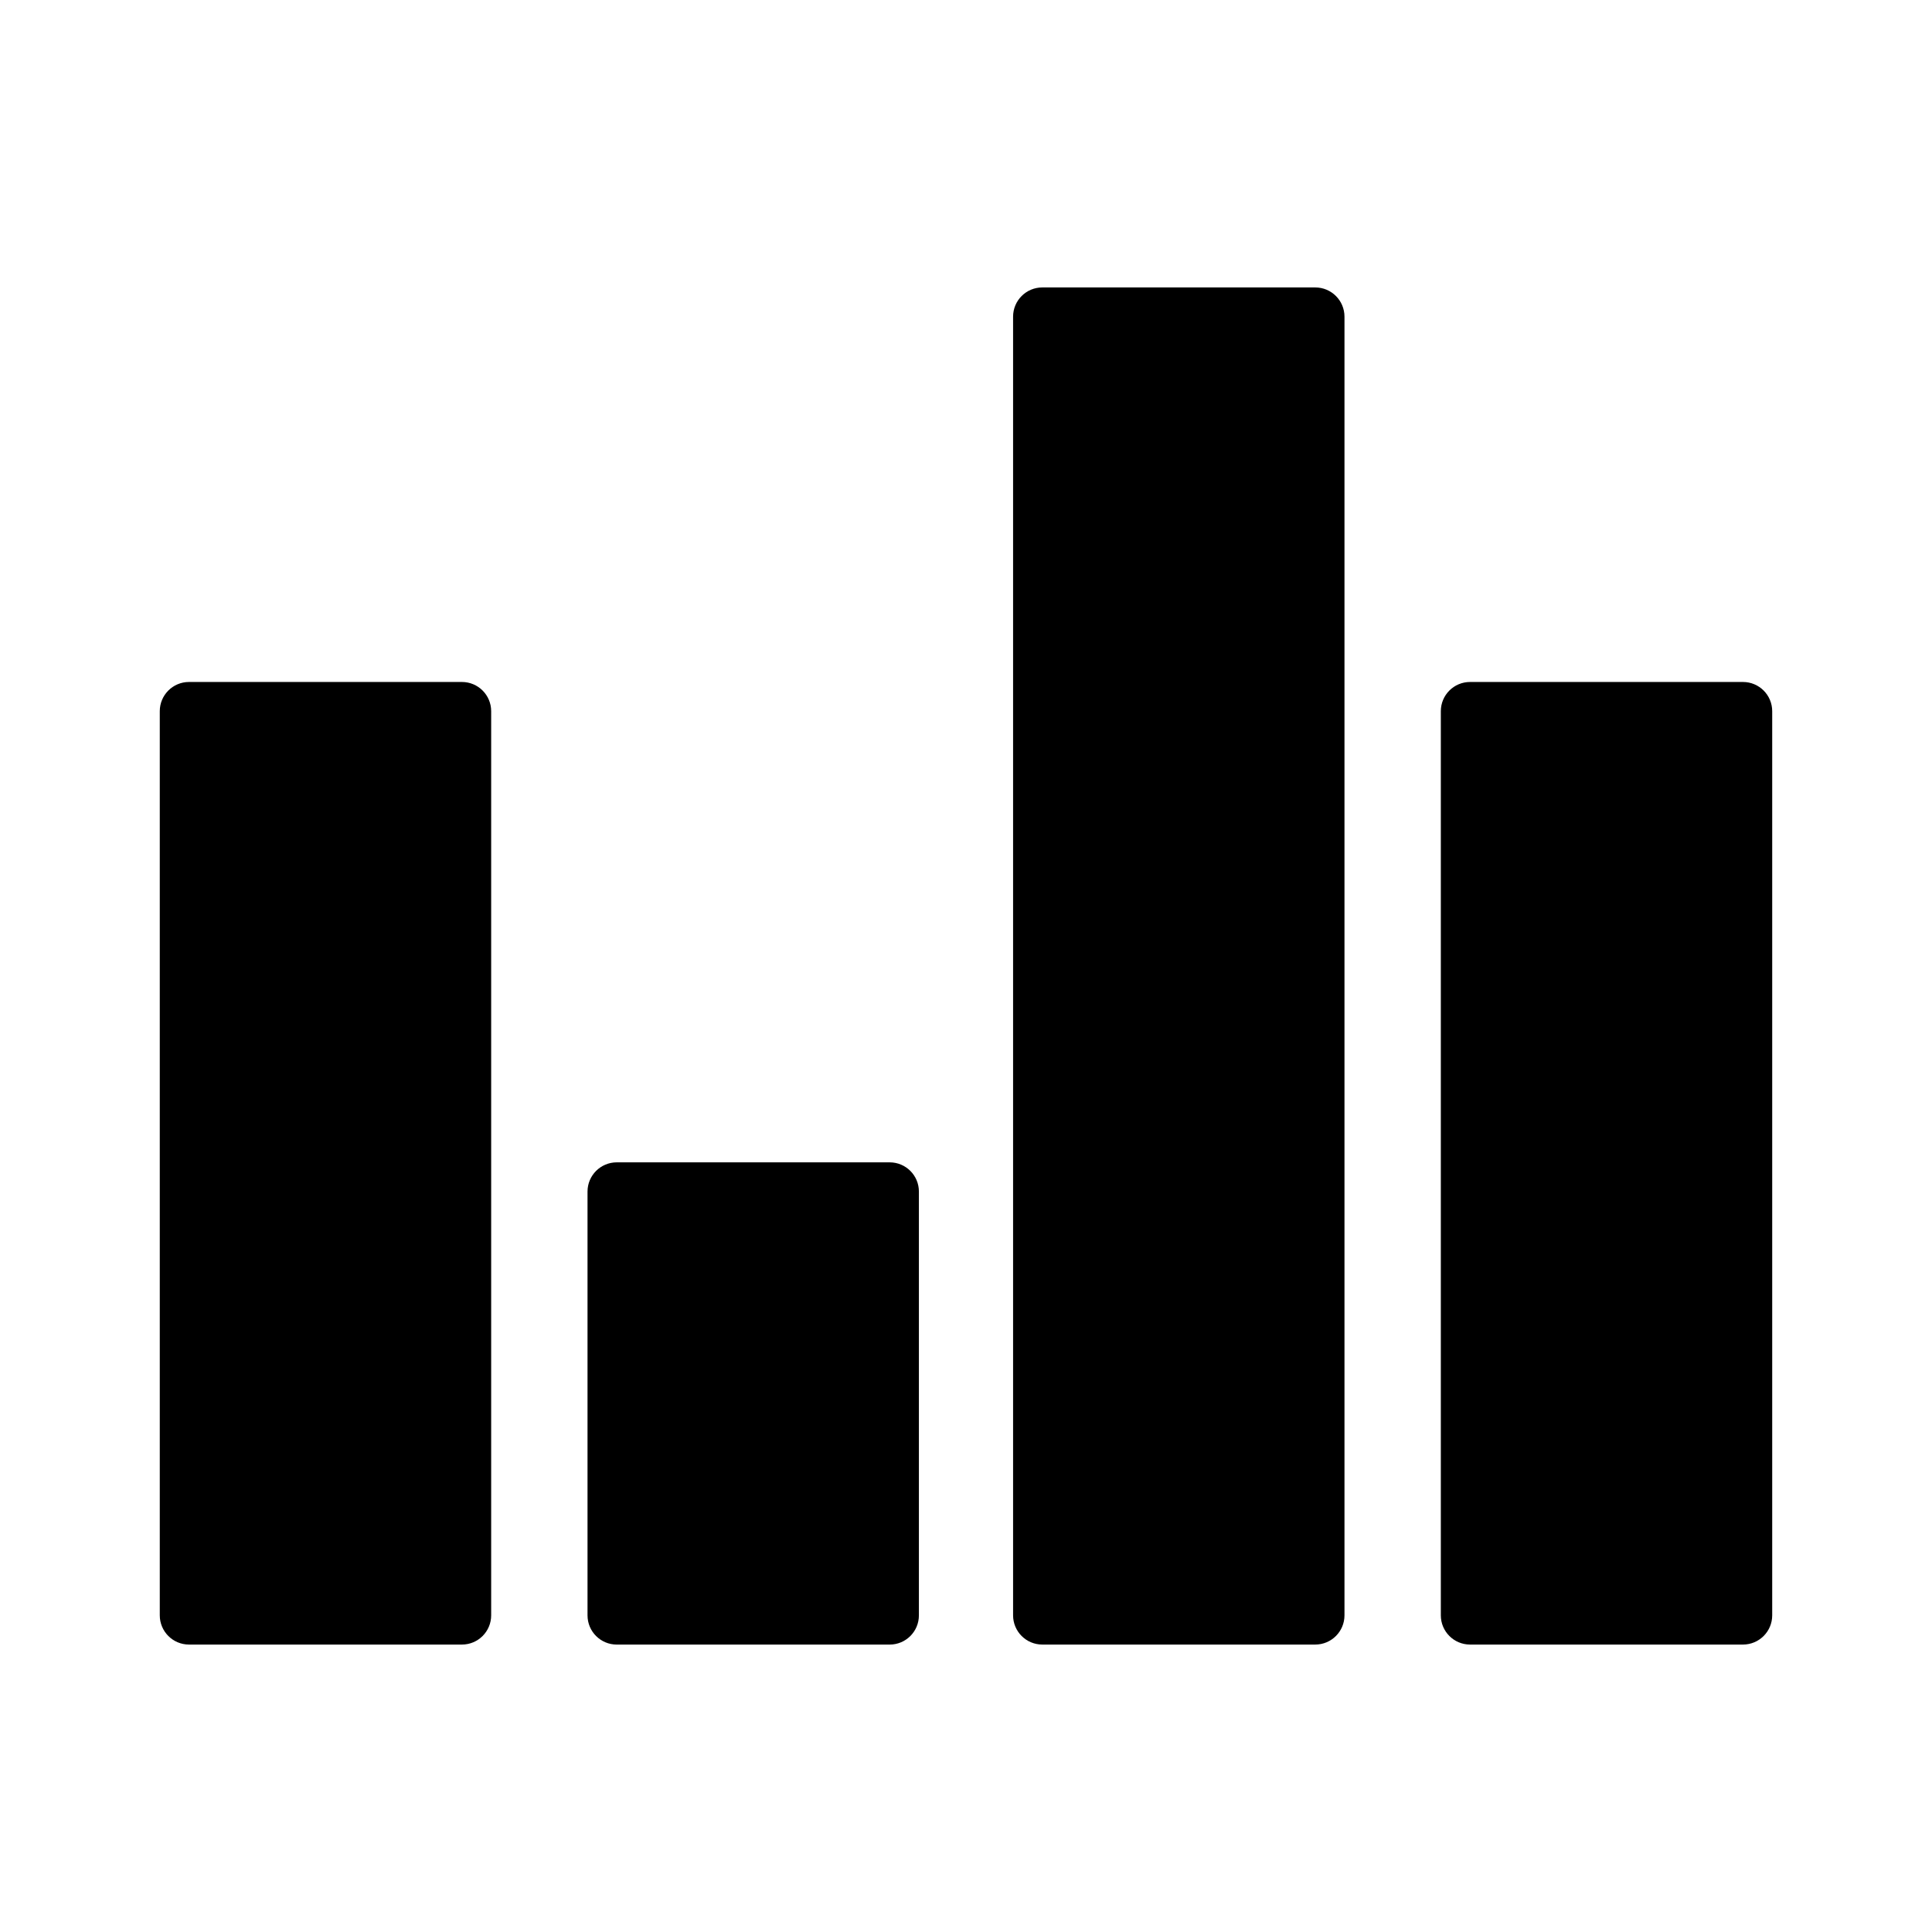
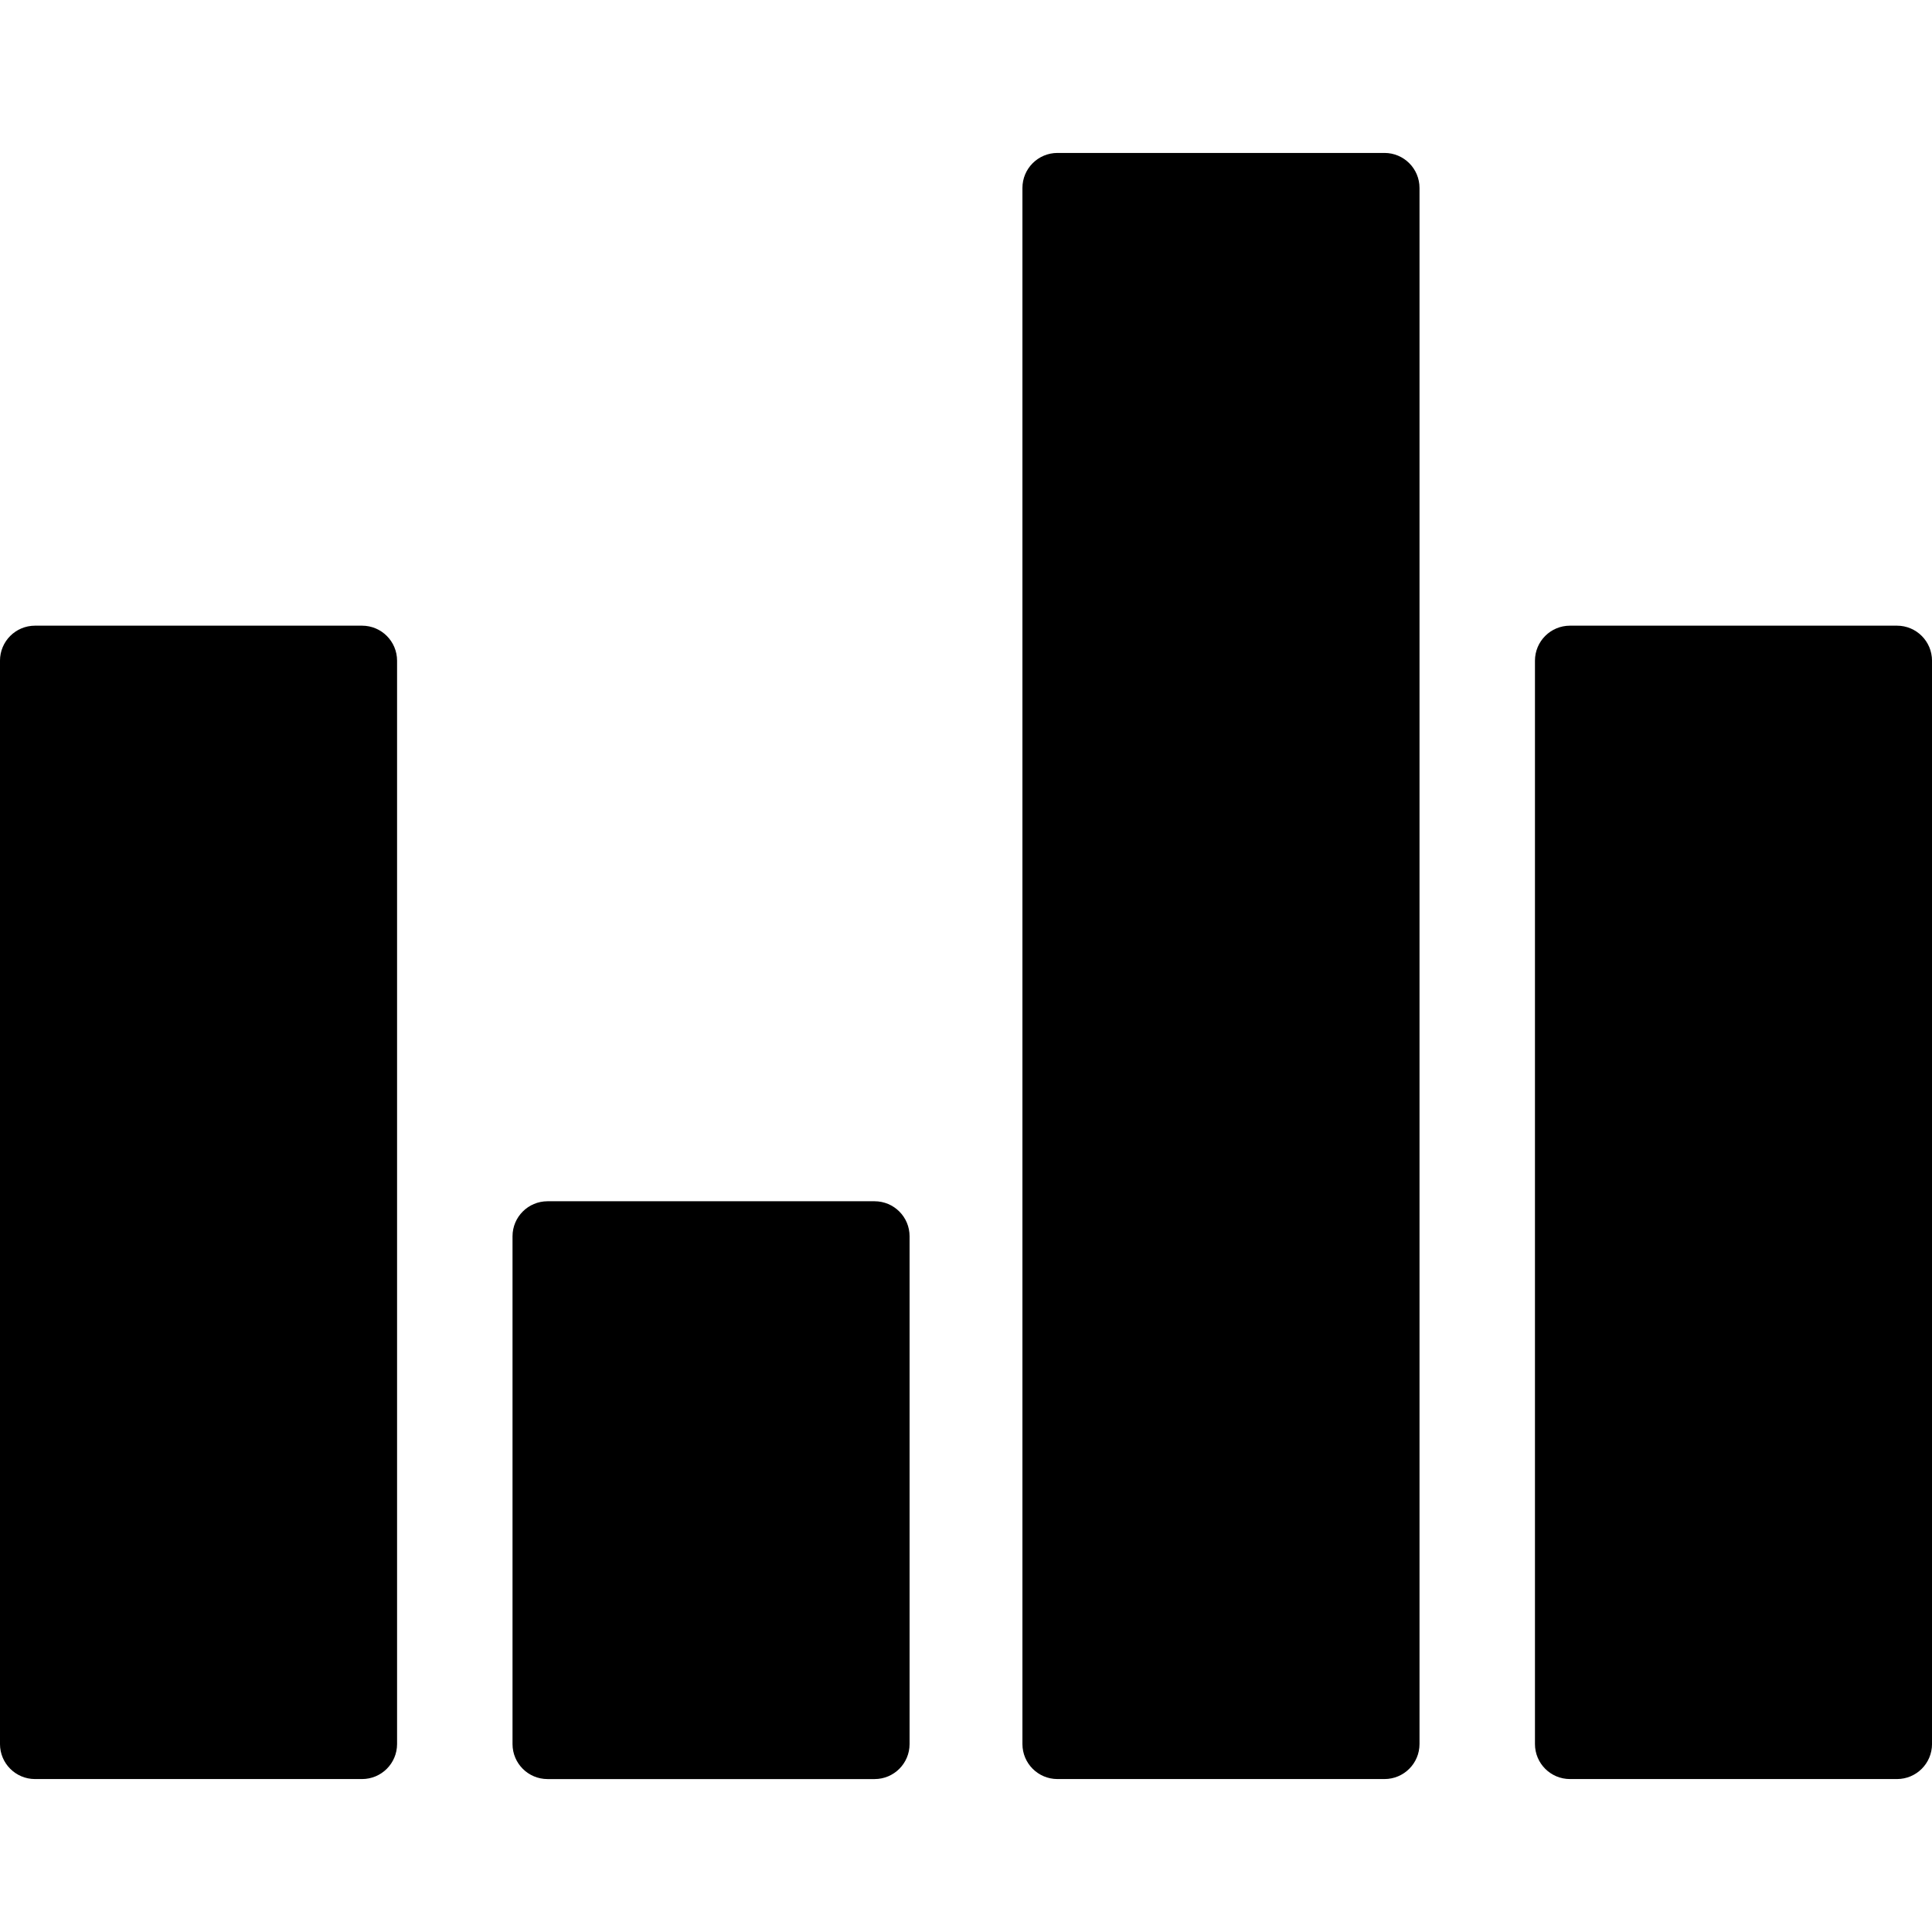
- <svg xmlns="http://www.w3.org/2000/svg" width="449" height="449" viewBox="0 0 449 449" fill="none">
-   <path d="M206.765 270.132H143.334C139.581 270.132 136.541 273.172 136.541 276.925V375.409C136.541 379.163 139.581 382.202 143.334 382.202H206.765C210.518 382.202 213.553 379.163 213.553 375.409V276.921C213.553 273.167 210.514 270.132 206.765 270.132ZM305.666 66.802H242.236C238.482 66.802 235.442 69.842 235.442 73.596V375.404C235.442 379.158 238.482 382.198 242.236 382.198H305.666C309.419 382.198 312.459 379.158 312.459 375.404V73.596C312.459 69.842 309.419 66.802 305.666 66.802ZM405.074 158.493H341.644C337.89 158.493 334.851 161.532 334.851 165.286V375.404C334.851 379.158 337.89 382.198 341.644 382.198H405.07C408.823 382.198 411.863 379.158 411.863 375.404V165.286C411.863 161.537 408.824 158.493 405.074 158.493ZM107.356 158.493H43.926C40.172 158.493 37.132 161.532 37.132 165.286V375.404C37.132 379.158 40.172 382.198 43.926 382.198H107.356C111.11 382.198 114.149 379.158 114.149 375.404V165.286C114.149 161.537 111.11 158.493 107.356 158.493Z" fill="black" />
+ <svg xmlns="http://www.w3.org/2000/svg" width="100%" height="100%" viewBox="0 0 449 449" version="1.1" xmlnsxlink="http://www.w3.org/1999/xlink" xmlspace="preserve" xmlnsserif="http://www.serif.com/" style="fill-rule:evenodd;clip-rule:evenodd;stroke-linejoin:round;stroke-miterlimit:2;">
+   <g transform="matrix(1.19821,0,0,1.19821,-44.4945,-44.4998)">
+     <path d="M206.765,270.132L143.334,270.132C139.581,270.132 136.541,273.172 136.541,276.925L136.541,375.409C136.541,379.163 139.581,382.202 143.334,382.202L206.765,382.202C210.518,382.202 213.553,379.163 213.553,375.409L213.553,276.921C213.553,273.167 210.514,270.132 206.765,270.132ZM305.666,66.802L242.236,66.802C238.482,66.802 235.442,69.842 235.442,73.596L235.442,375.404C235.442,379.158 238.482,382.198 242.236,382.198L305.666,382.198C309.419,382.198 312.459,379.158 312.459,375.404L312.459,73.596C312.459,69.842 309.419,66.802 305.666,66.802ZM405.074,158.493L341.644,158.493C337.89,158.493 334.851,161.532 334.851,165.286L334.851,375.404C334.851,379.158 337.89,382.198 341.644,382.198L405.07,382.198C408.823,382.198 411.863,379.158 411.863,375.404L411.863,165.286C411.863,161.537 408.824,158.493 405.074,158.493ZM107.356,158.493L43.926,158.493C40.172,158.493 37.132,161.532 37.132,165.286L37.132,375.404C37.132,379.158 40.172,382.198 43.926,382.198L107.356,382.198C111.11,382.198 114.149,379.158 114.149,375.404L114.149,165.286C114.149,161.537 111.11,158.493 107.356,158.493Z" style="fill-rule:nonzero;" />
+   </g>
</svg>
